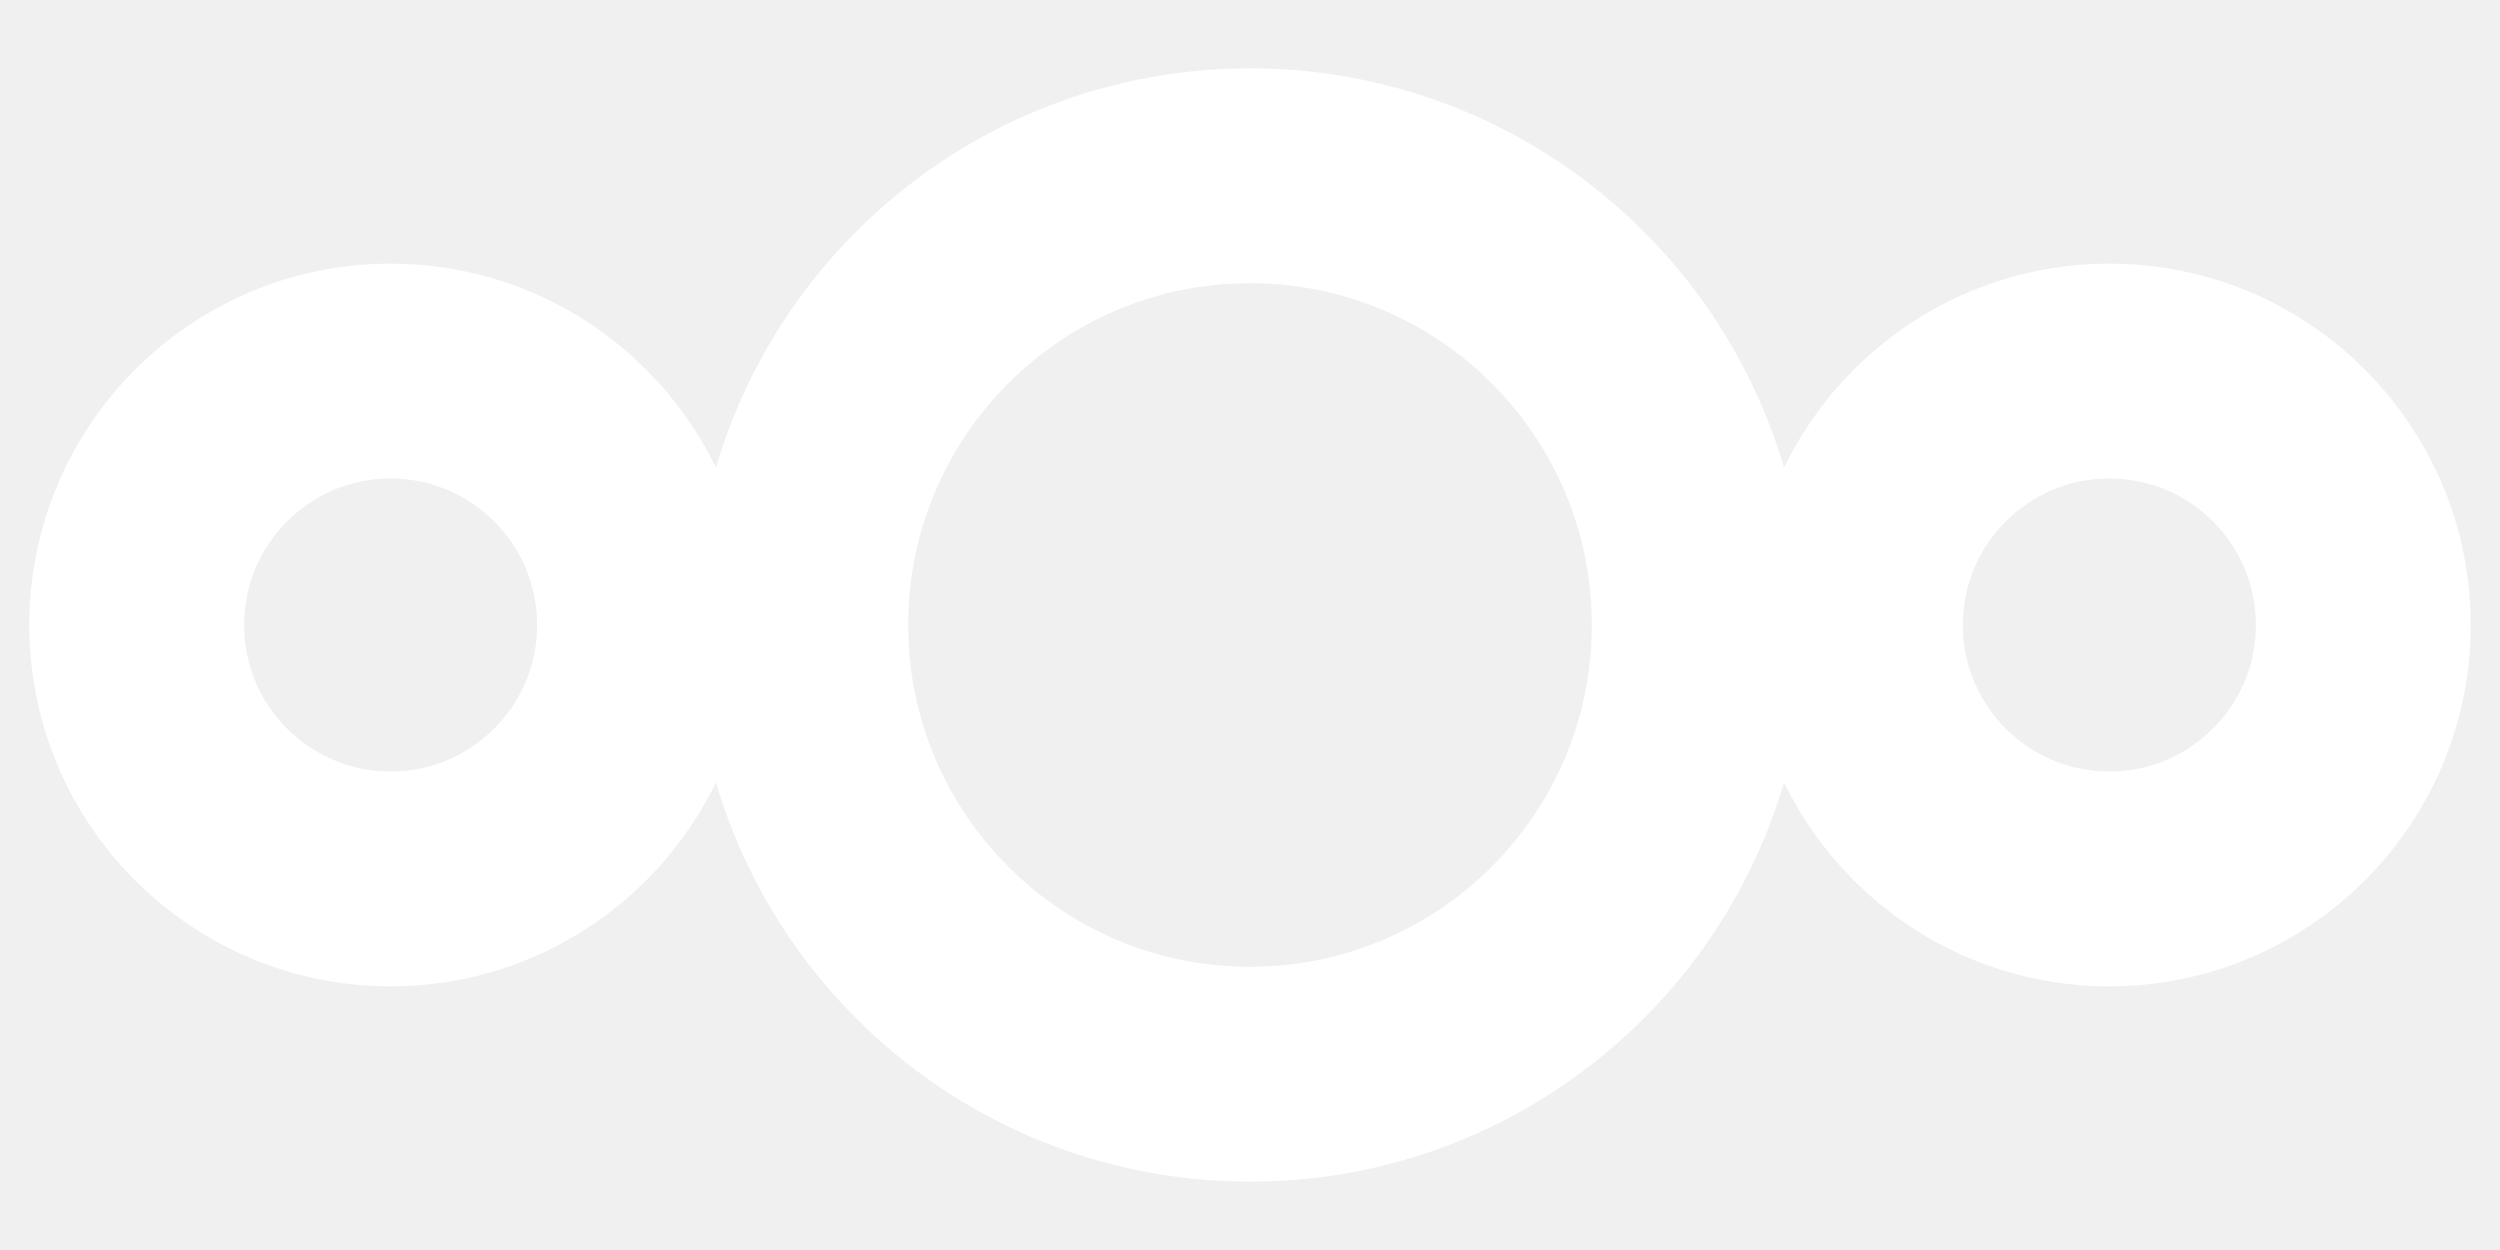
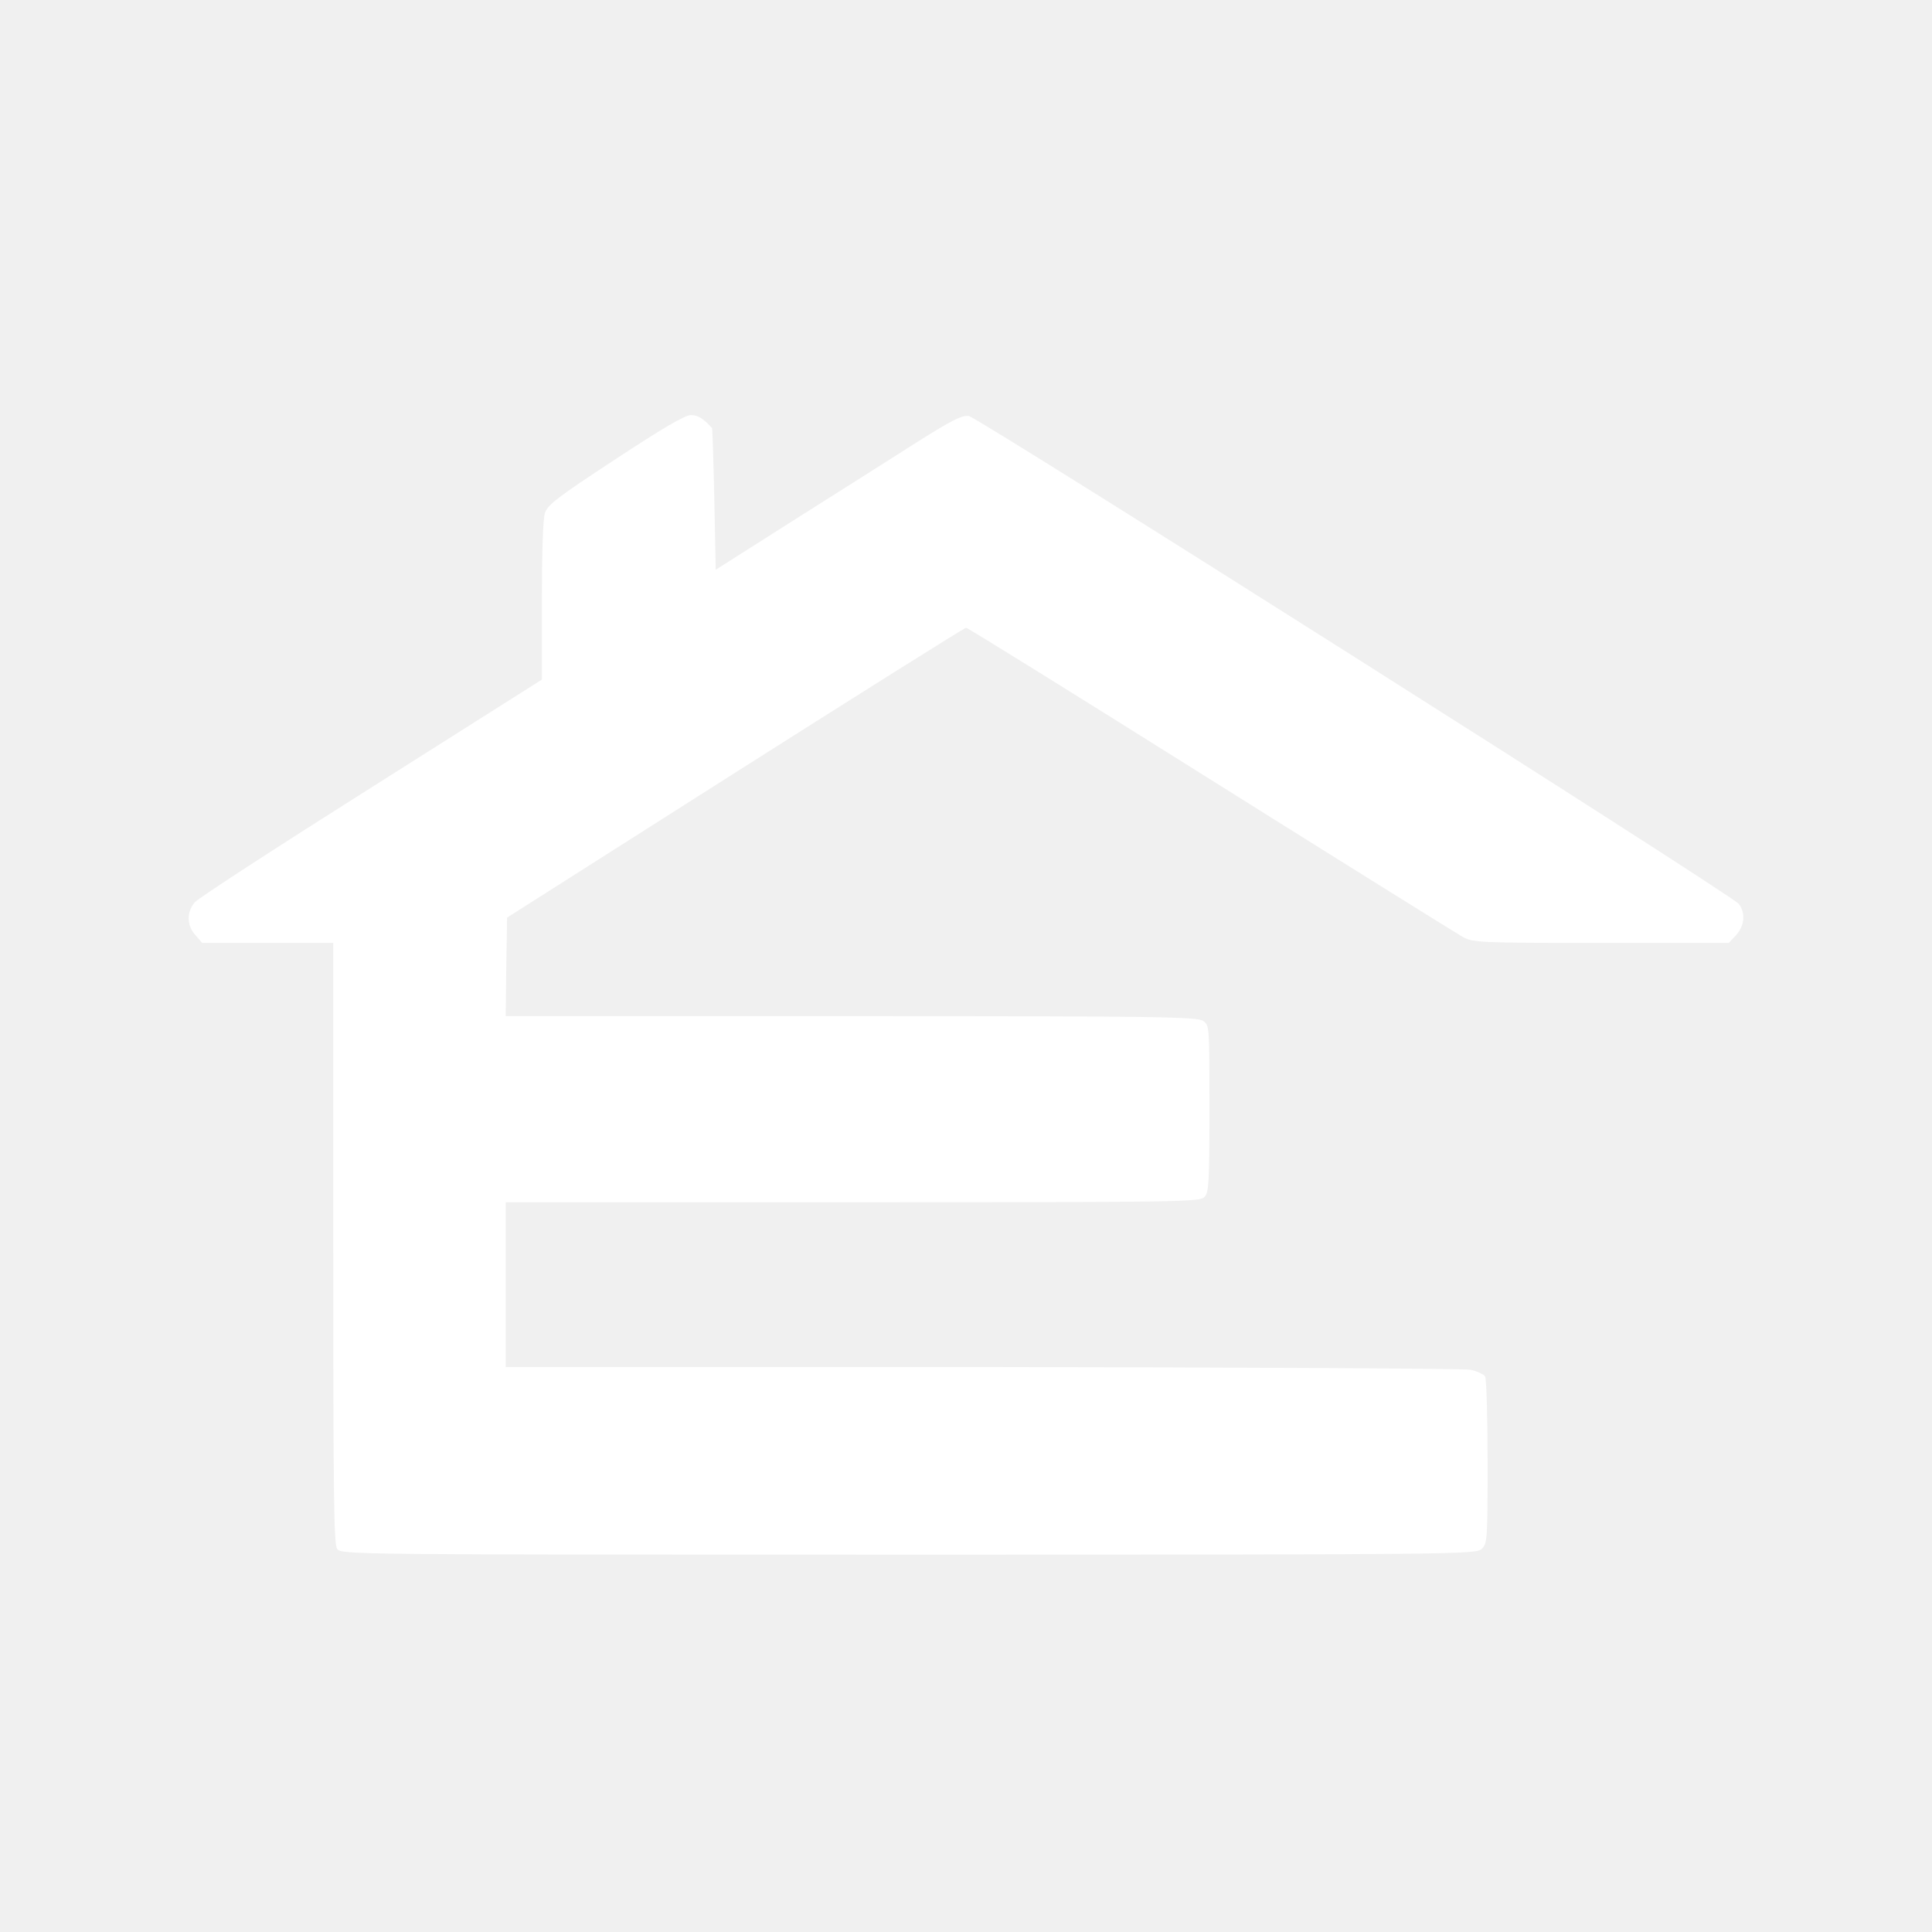
- <svg xmlns="http://www.w3.org/2000/svg" width="256" height="128" version="1.1" viewBox="0 0 256 128">
-   <g fill="none" stroke-width="22">
-     <circle cx="40" cy="64" r="26" stroke="#fff" fill="none" />
-     <circle cx="216" cy="64" r="26" stroke="#fff" fill="none" />
-     <circle cx="128" cy="64" r="46" stroke="#fff" fill="none" />
+ <svg xmlns="http://www.w3.org/2000/svg" version="1.0" width="512pt" height="512pt" viewBox="0 0 512 512" preserveAspectRatio="xMidYMid" id="svg13">
+   <defs id="defs17" />
+   <g transform="matrix(0.07371377,0,0,-0.08085676,33.76633,472.2383)" fill="#000000" stroke="none" id="g11" style="fill:#ffffff;fill-opacity:1">
+     <path d="m 1754,4335 c -209,-125 -243,-149 -253,-176 -7,-20 -11,-126 -11,-289 V 3613 L 878,3260 C 541,3066 255,2897 242,2883 c -30,-32 -29,-77 3,-108 l 24,-25 h 236 235 v -983 c 0,-834 2,-986 14,-1003 14,-19 46,-19 2054,-19 1984,0 2041,1 2061,19 20,18 21,28 21,285 0,146 -4,272 -9,280 -5,7 -28,17 -52,22 -24,4 -815,8 -1756,9 H 1360 v 270 270 h 1248 c 1197,0 1250,1 1265,18 15,16 17,51 17,290 0,269 0,271 -22,286 -20,14 -157,16 -1265,16 H 1360 l 2,162 3,161 820,475 c 451,261 825,475 830,475 6,0 401,-224 878,-497 477,-273 886,-505 907,-516 37,-19 59,-20 498,-20 h 459 l 27,26 c 30,31 34,72 9,102 -26,30 -2732,1593 -2768,1599 -24,3 -60,-13 -185,-85 -85,-49 -283,-164 -440,-254 l -285,-165 -5,231 c -3,127 -7,232 -8,233 -30,31 -51,43 -76,43 -22,0 -105,-45 -272,-145 z" id="path9" style="fill:#ffffff;fill-opacity:1" />
  </g>
</svg>
